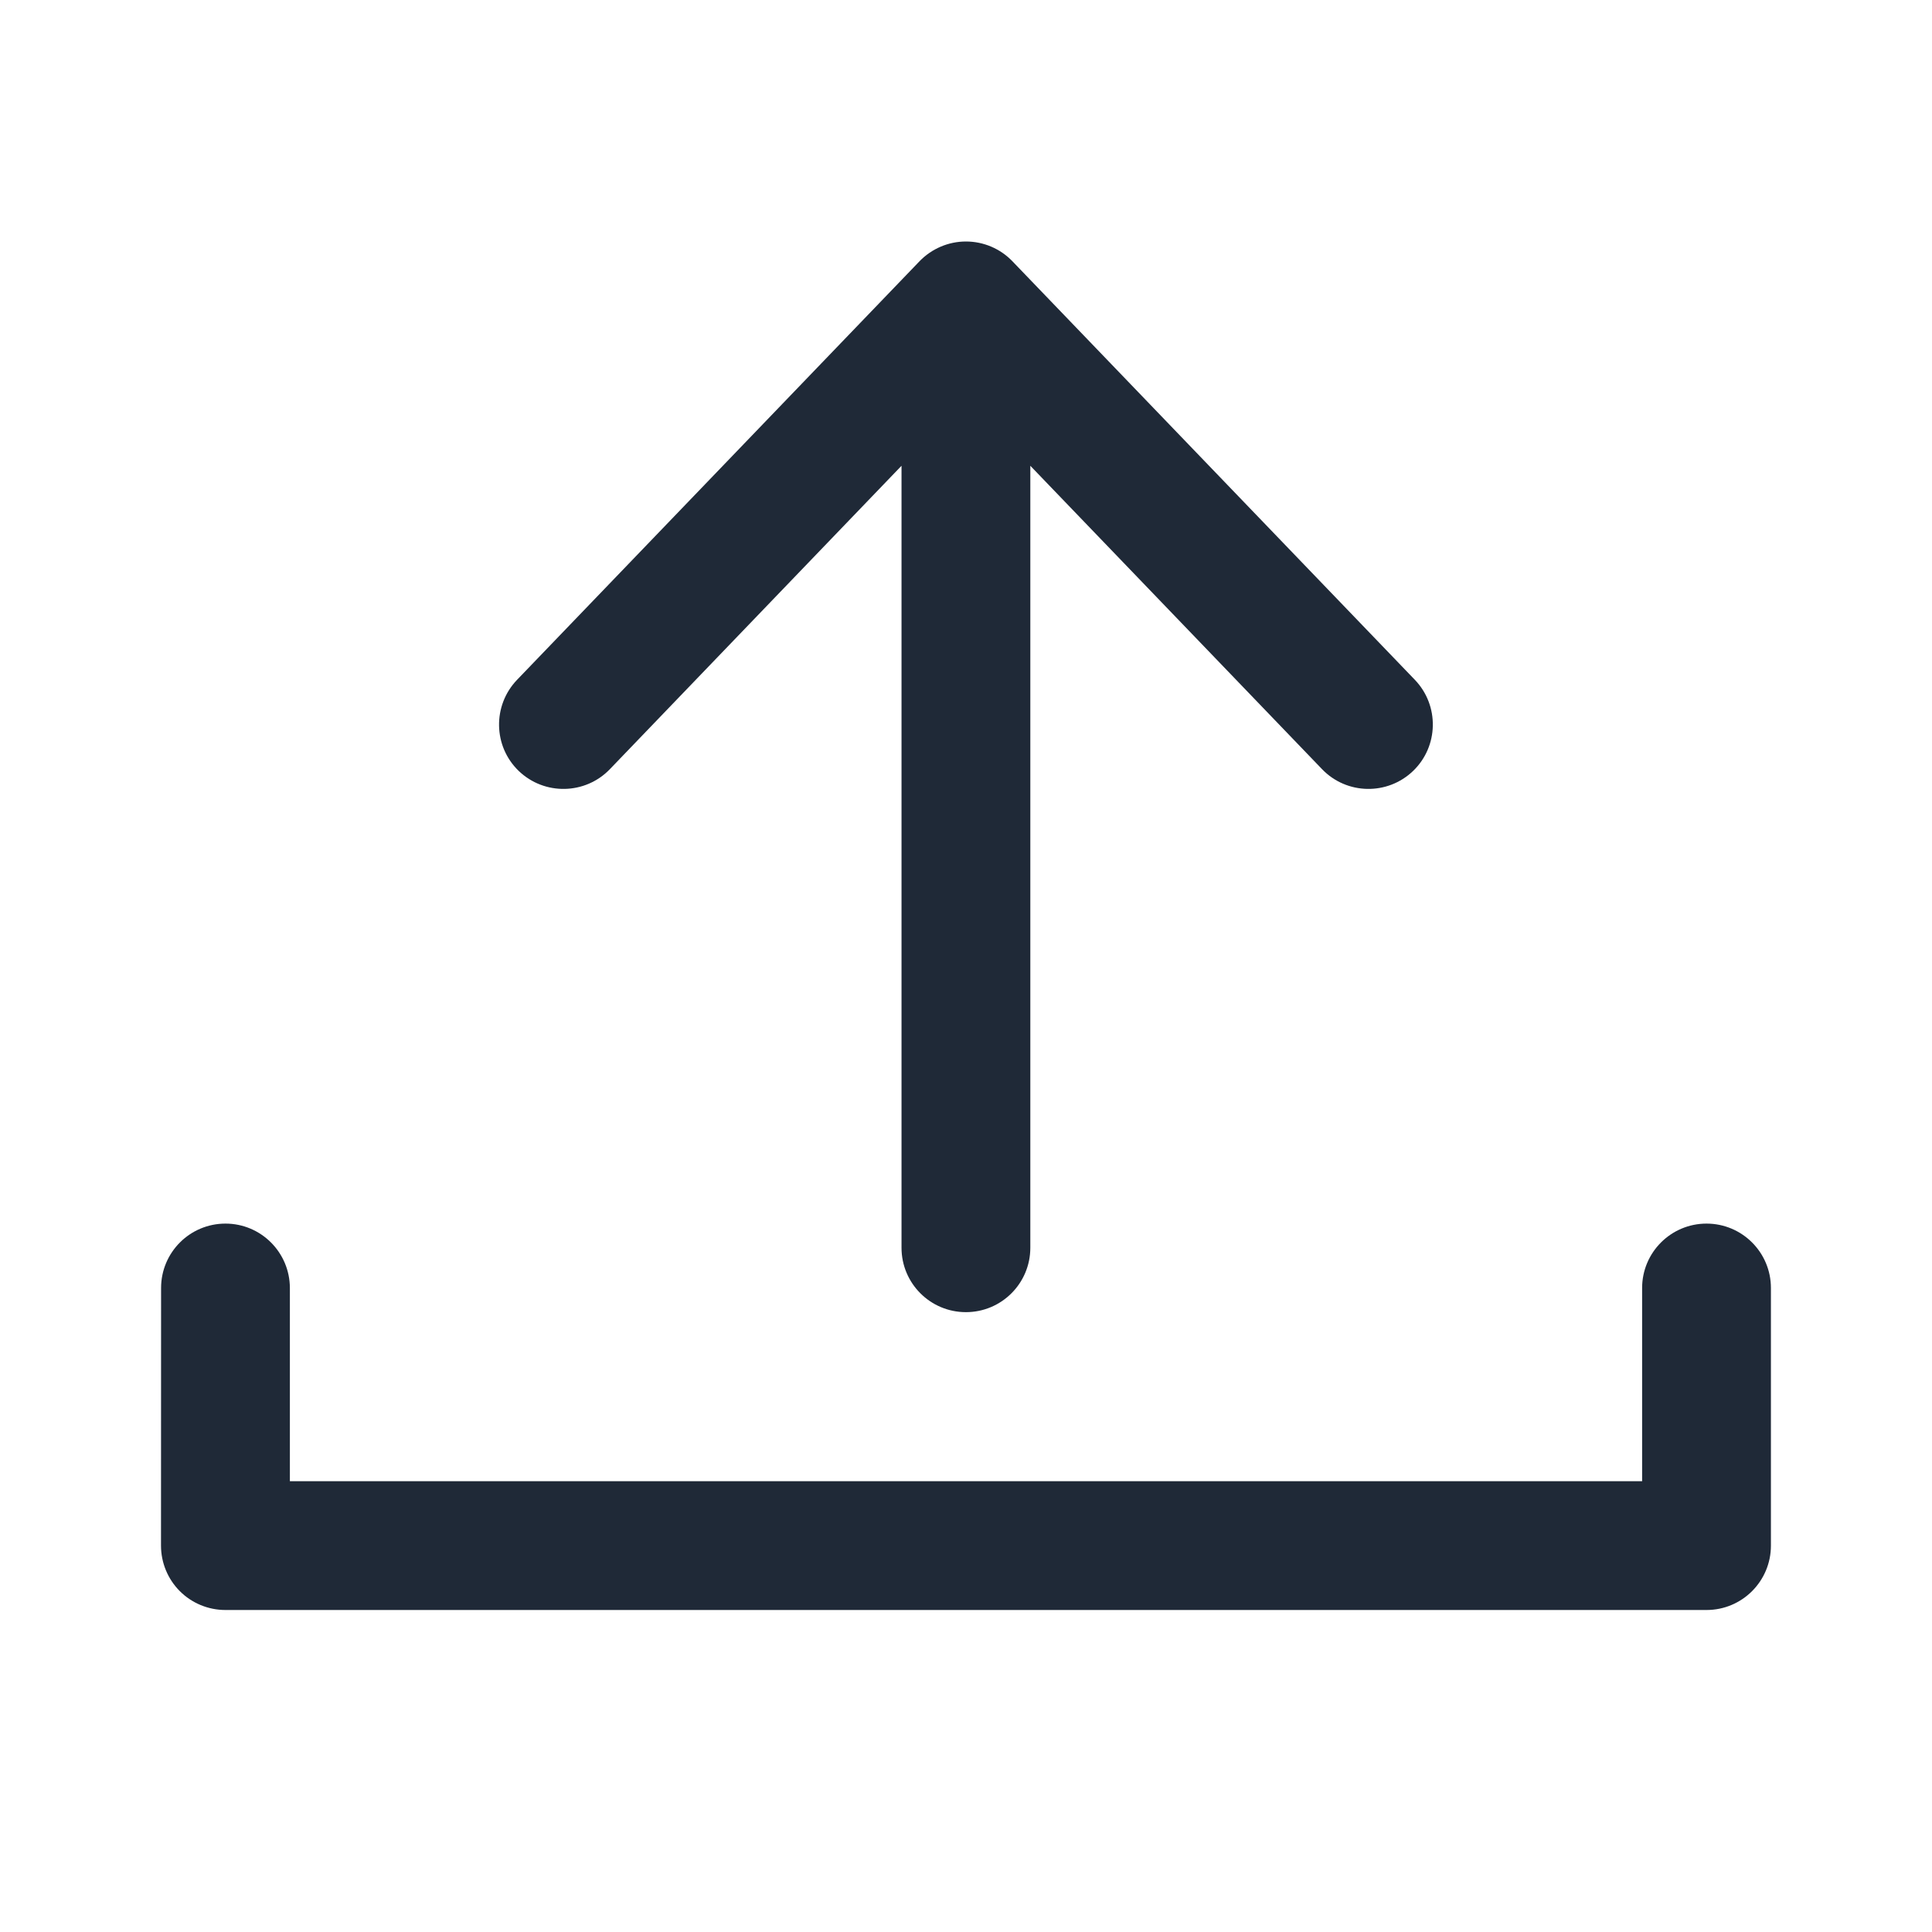
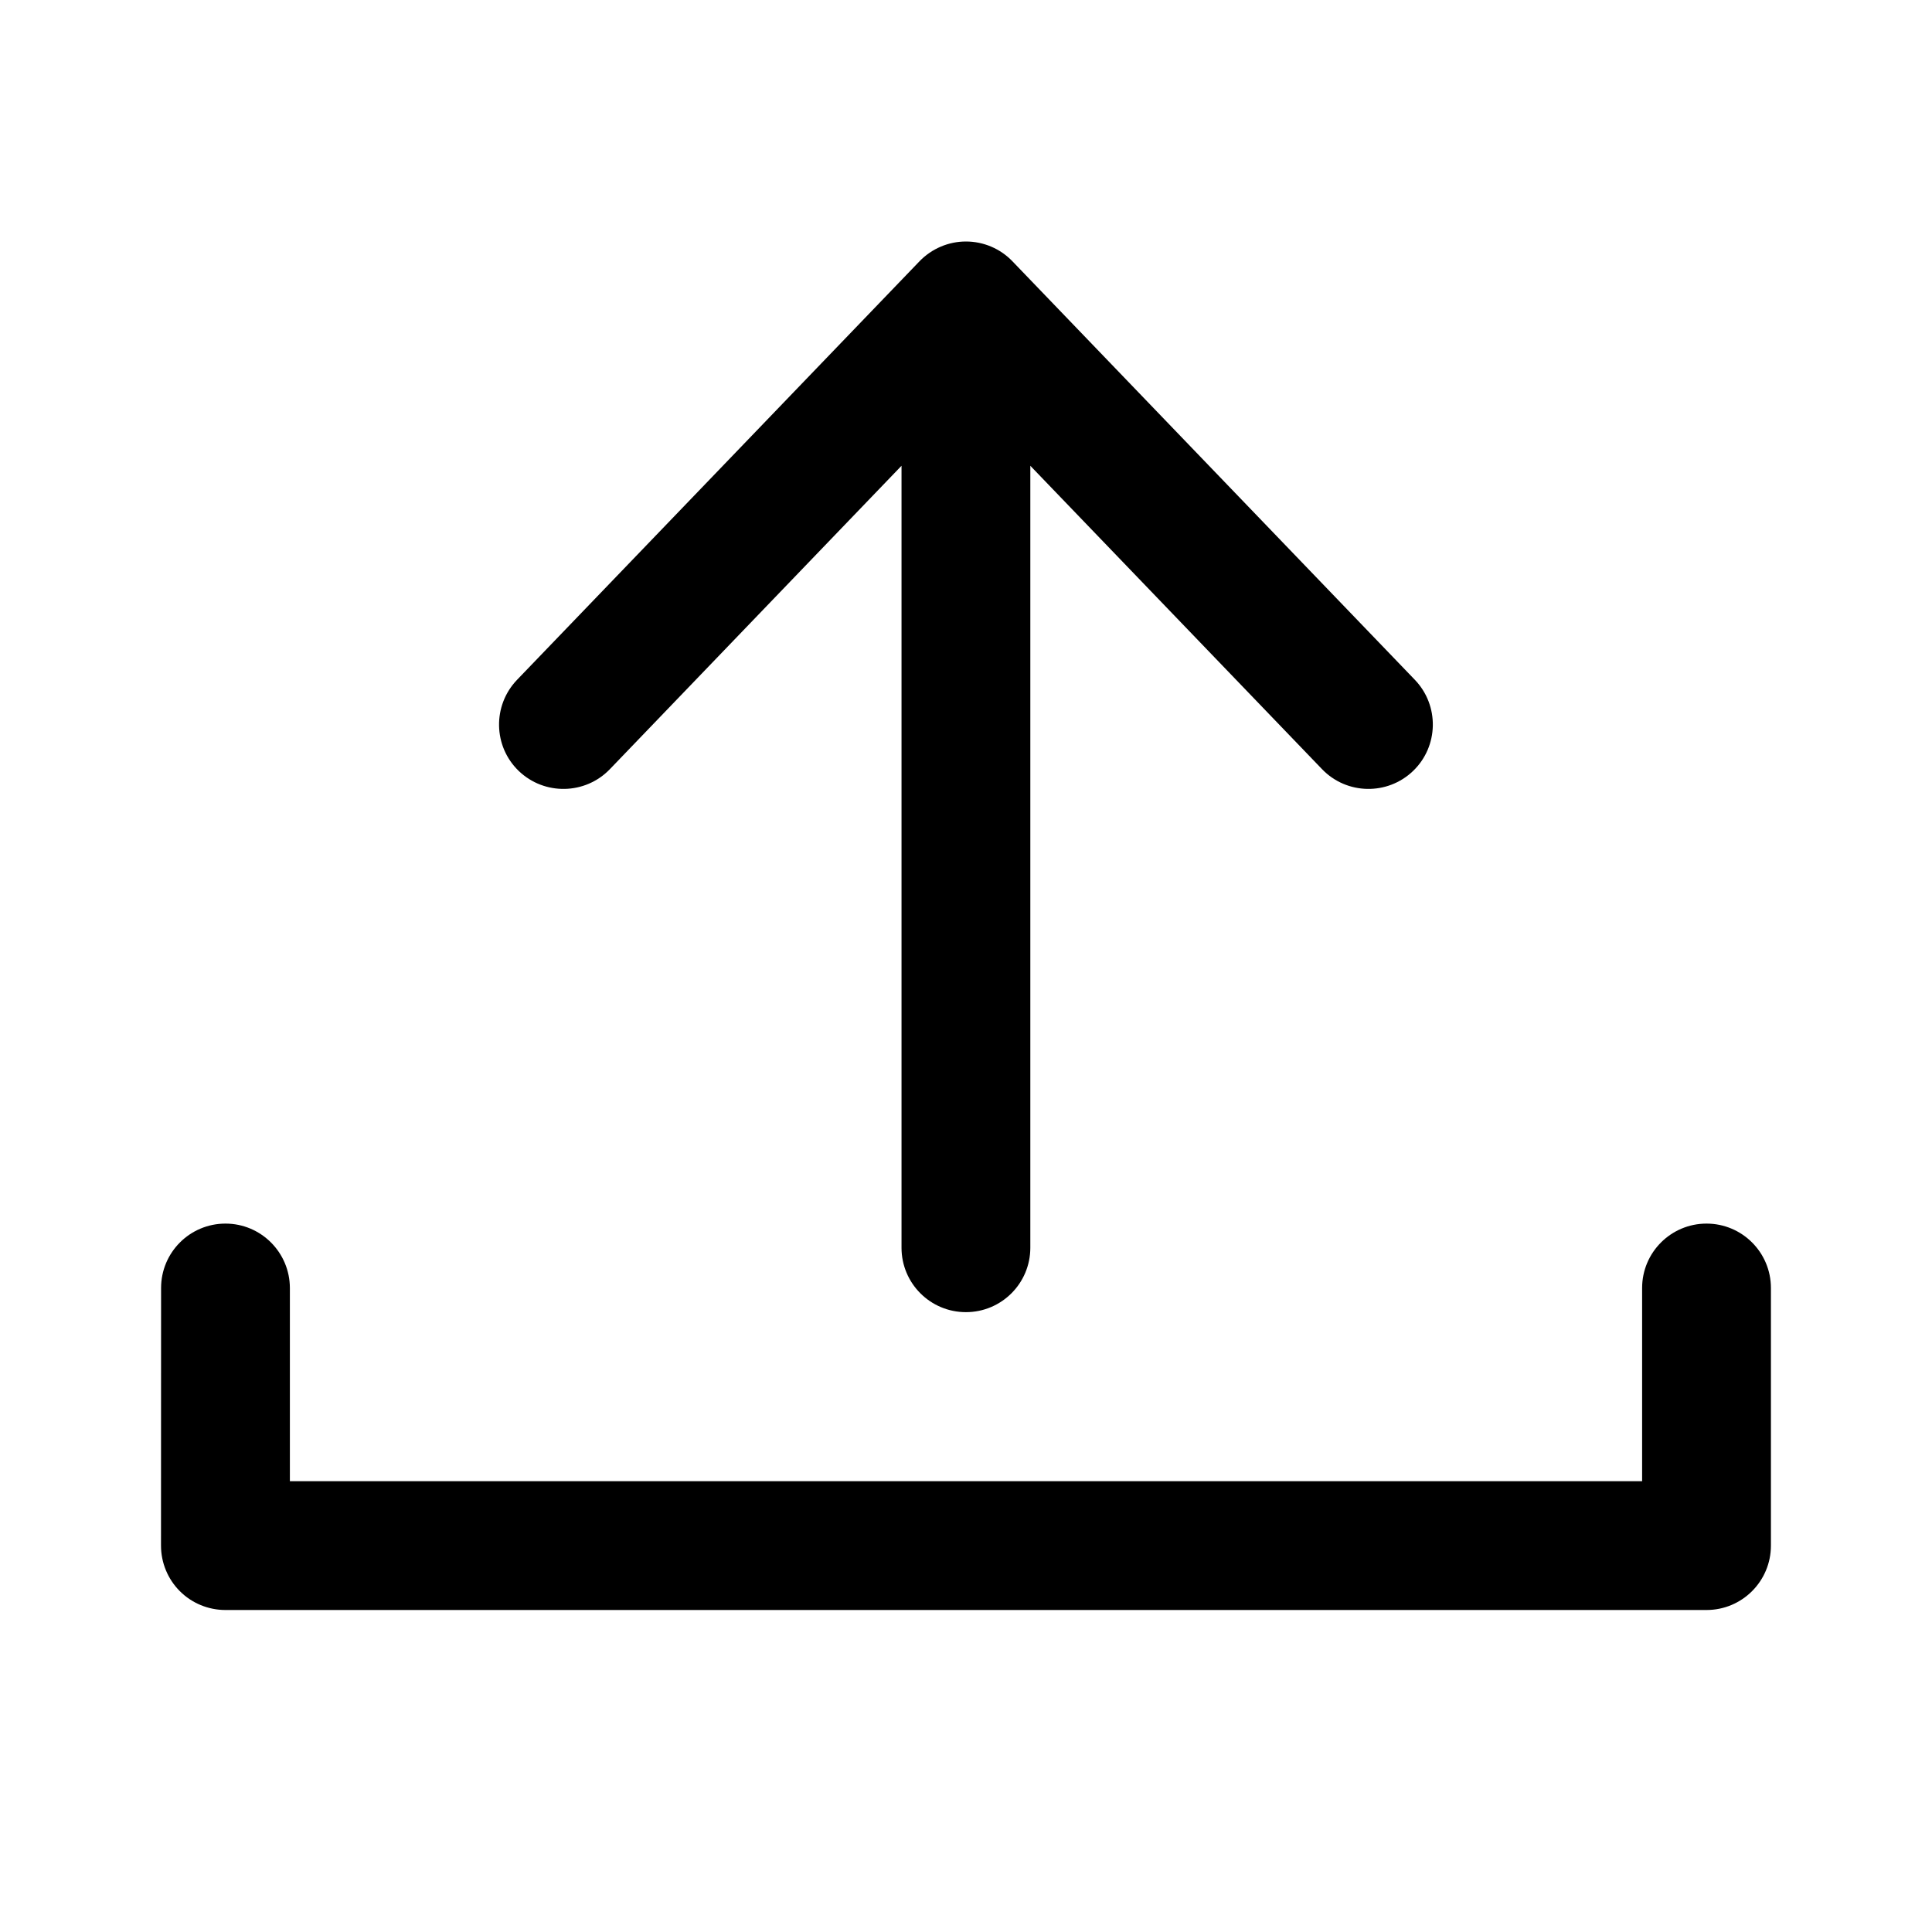
<svg xmlns="http://www.w3.org/2000/svg" width="24" height="24" viewBox="0 0 24 24" fill="none">
-   <path d="M21.199 15.2C21.641 15.2 21.999 15.558 21.999 16V19.2C21.999 19.642 21.641 20 21.199 20H2.8C2.588 20 2.384 19.916 2.234 19.766C2.084 19.616 2 19.412 2 19.2L2.001 16C2.001 15.558 2.359 15.2 2.801 15.2C3.242 15.2 3.6 15.558 3.601 16V18.4H20.399V16C20.399 15.558 20.758 15.2 21.199 15.2ZM11.999 3C12.217 3 12.425 3.088 12.576 3.245L17.576 8.445C17.882 8.764 17.872 9.271 17.554 9.577C17.235 9.883 16.729 9.873 16.423 9.555L12.799 5.786V15.5C12.799 15.942 12.441 16.3 11.999 16.3C11.557 16.3 11.199 15.942 11.199 15.5V5.786L7.576 9.555C7.27 9.873 6.763 9.883 6.444 9.577C6.126 9.271 6.117 8.764 6.423 8.445L11.423 3.245C11.574 3.089 11.782 3 11.999 3Z" fill="#1F2937" />
+   <path d="M21.199 15.2C21.641 15.2 21.999 15.558 21.999 16V19.2C21.999 19.642 21.641 20 21.199 20H2.8C2.588 20 2.384 19.916 2.234 19.766C2.084 19.616 2 19.412 2 19.2L2.001 16C2.001 15.558 2.359 15.2 2.801 15.2C3.242 15.2 3.6 15.558 3.601 16V18.4H20.399V16C20.399 15.558 20.758 15.2 21.199 15.2ZM11.999 3C12.217 3 12.425 3.088 12.576 3.245L17.576 8.445C17.882 8.764 17.872 9.271 17.554 9.577C17.235 9.883 16.729 9.873 16.423 9.555L12.799 5.786V15.5C12.799 15.942 12.441 16.3 11.999 16.3C11.557 16.3 11.199 15.942 11.199 15.5V5.786L7.576 9.555C7.27 9.873 6.763 9.883 6.444 9.577C6.126 9.271 6.117 8.764 6.423 8.445L11.423 3.245C11.574 3.089 11.782 3 11.999 3Z" fill="currentColor" />
</svg>
